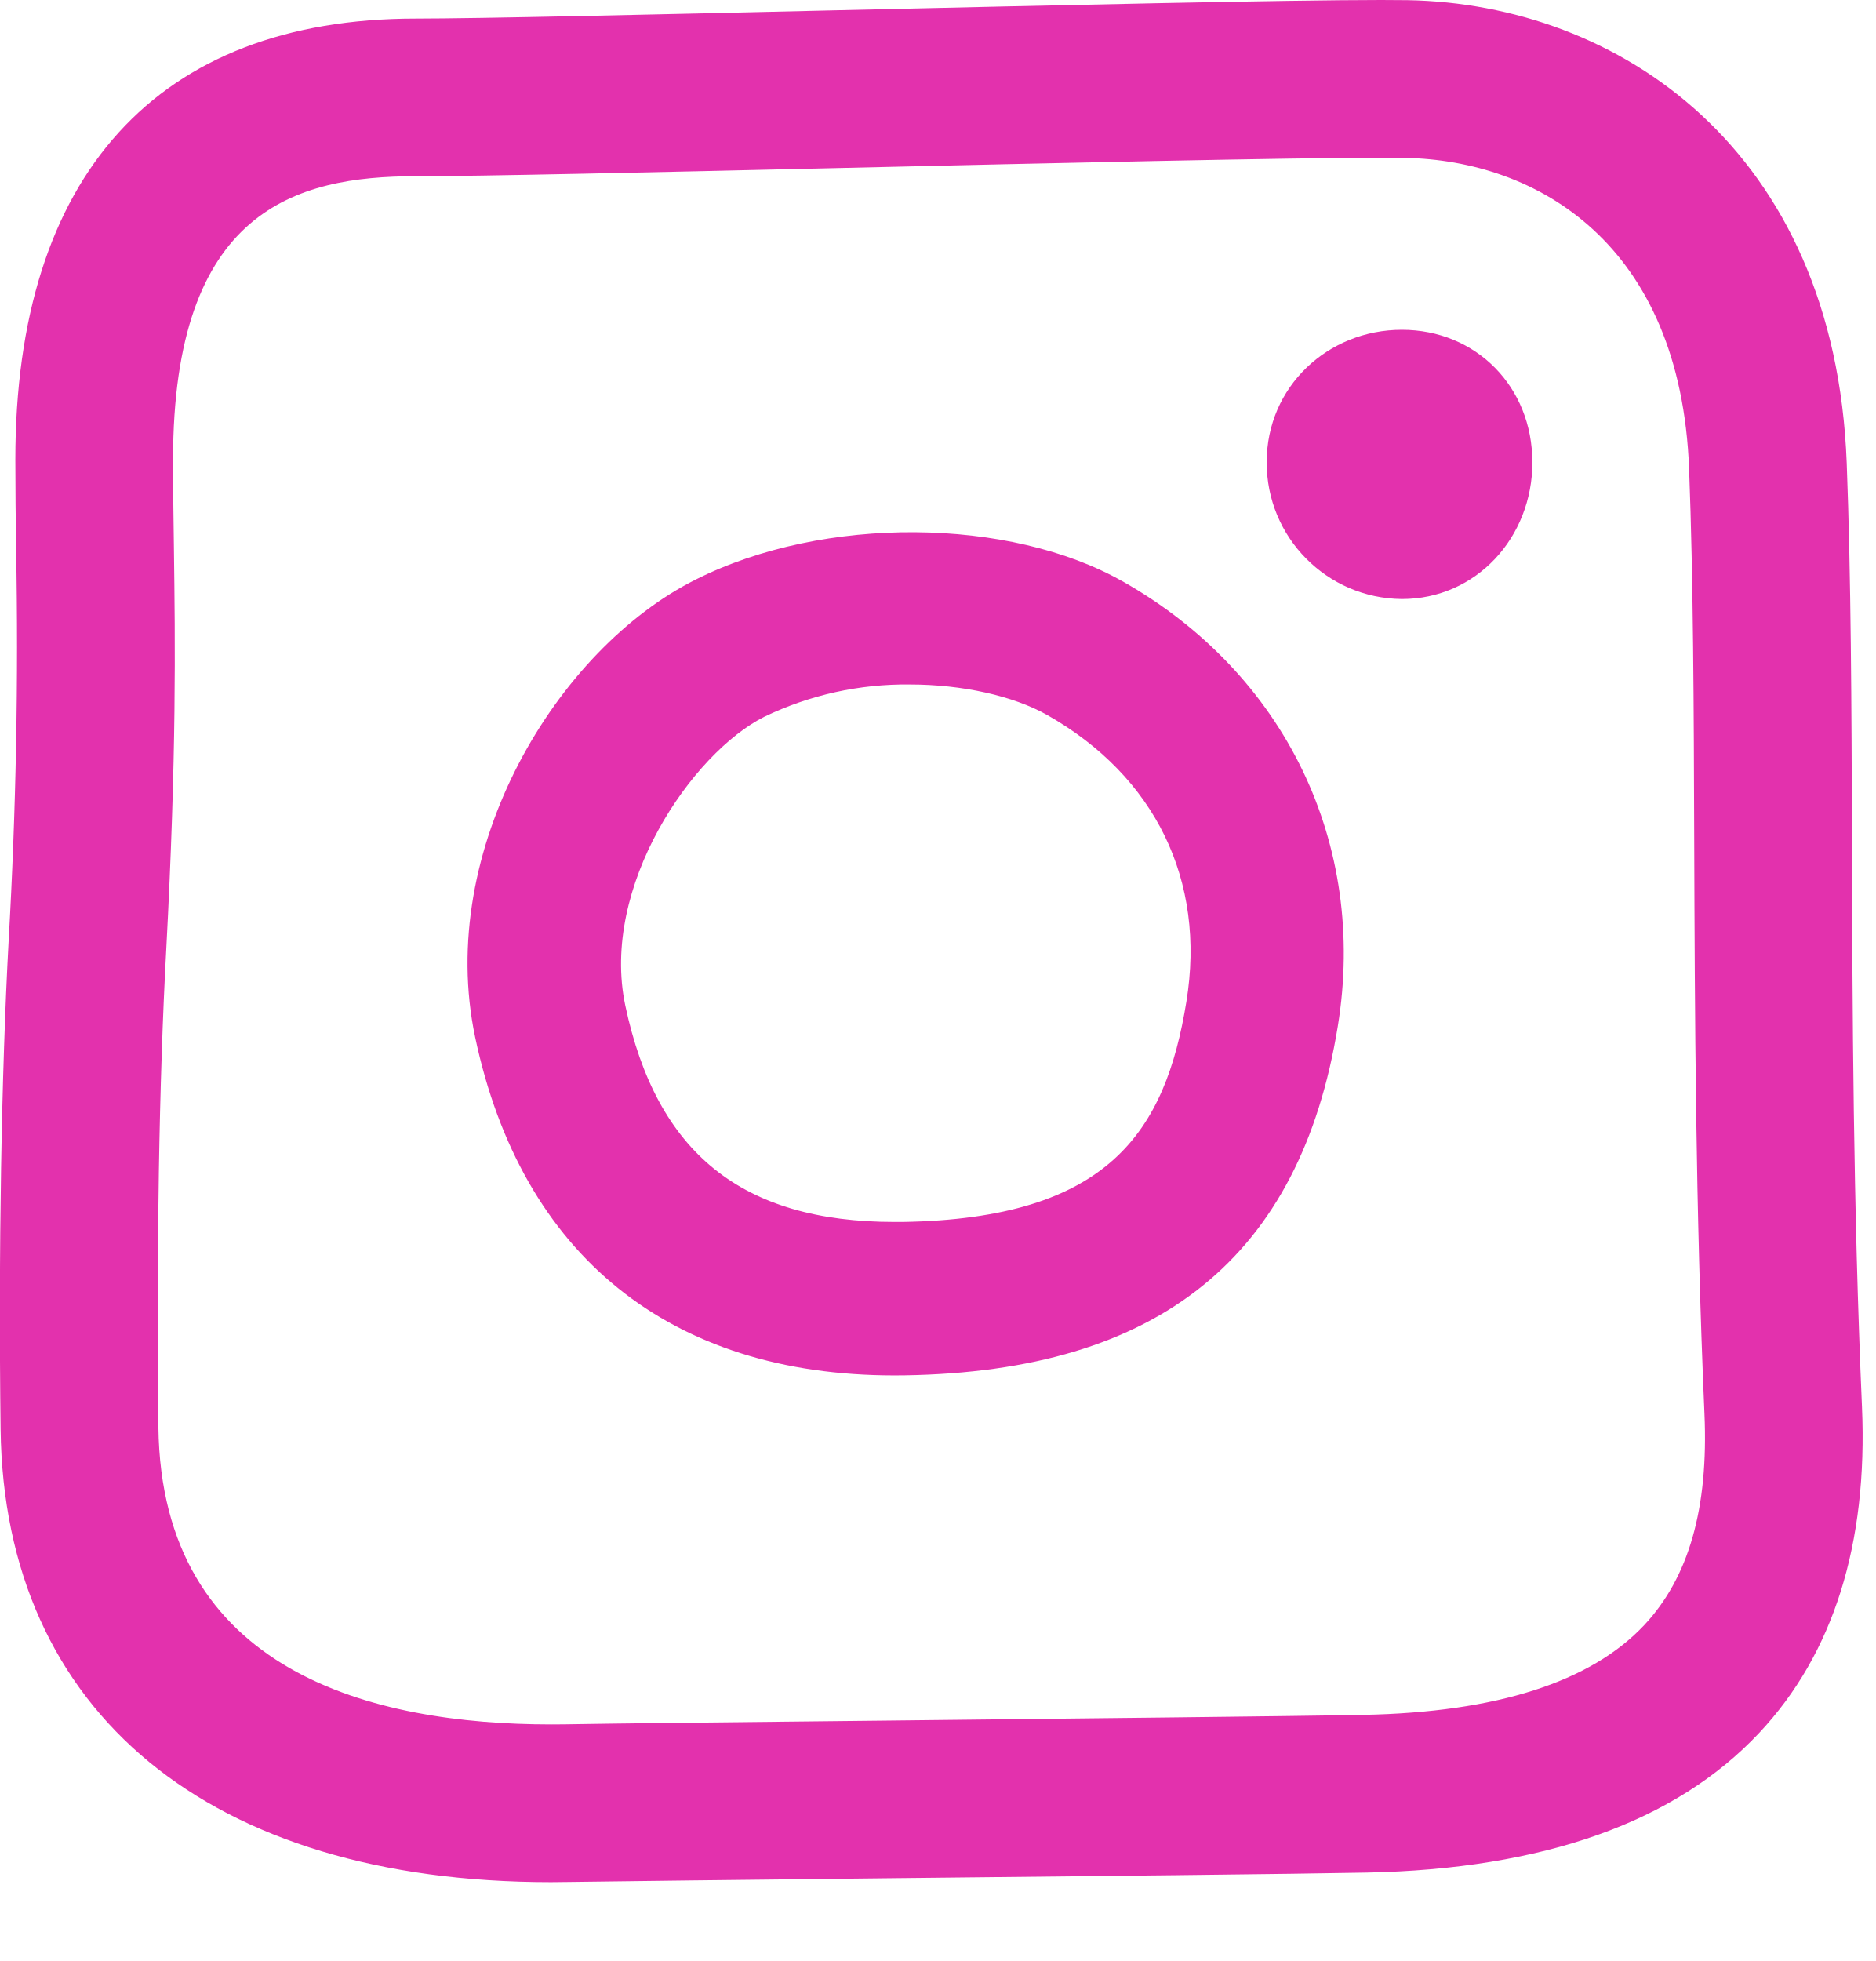
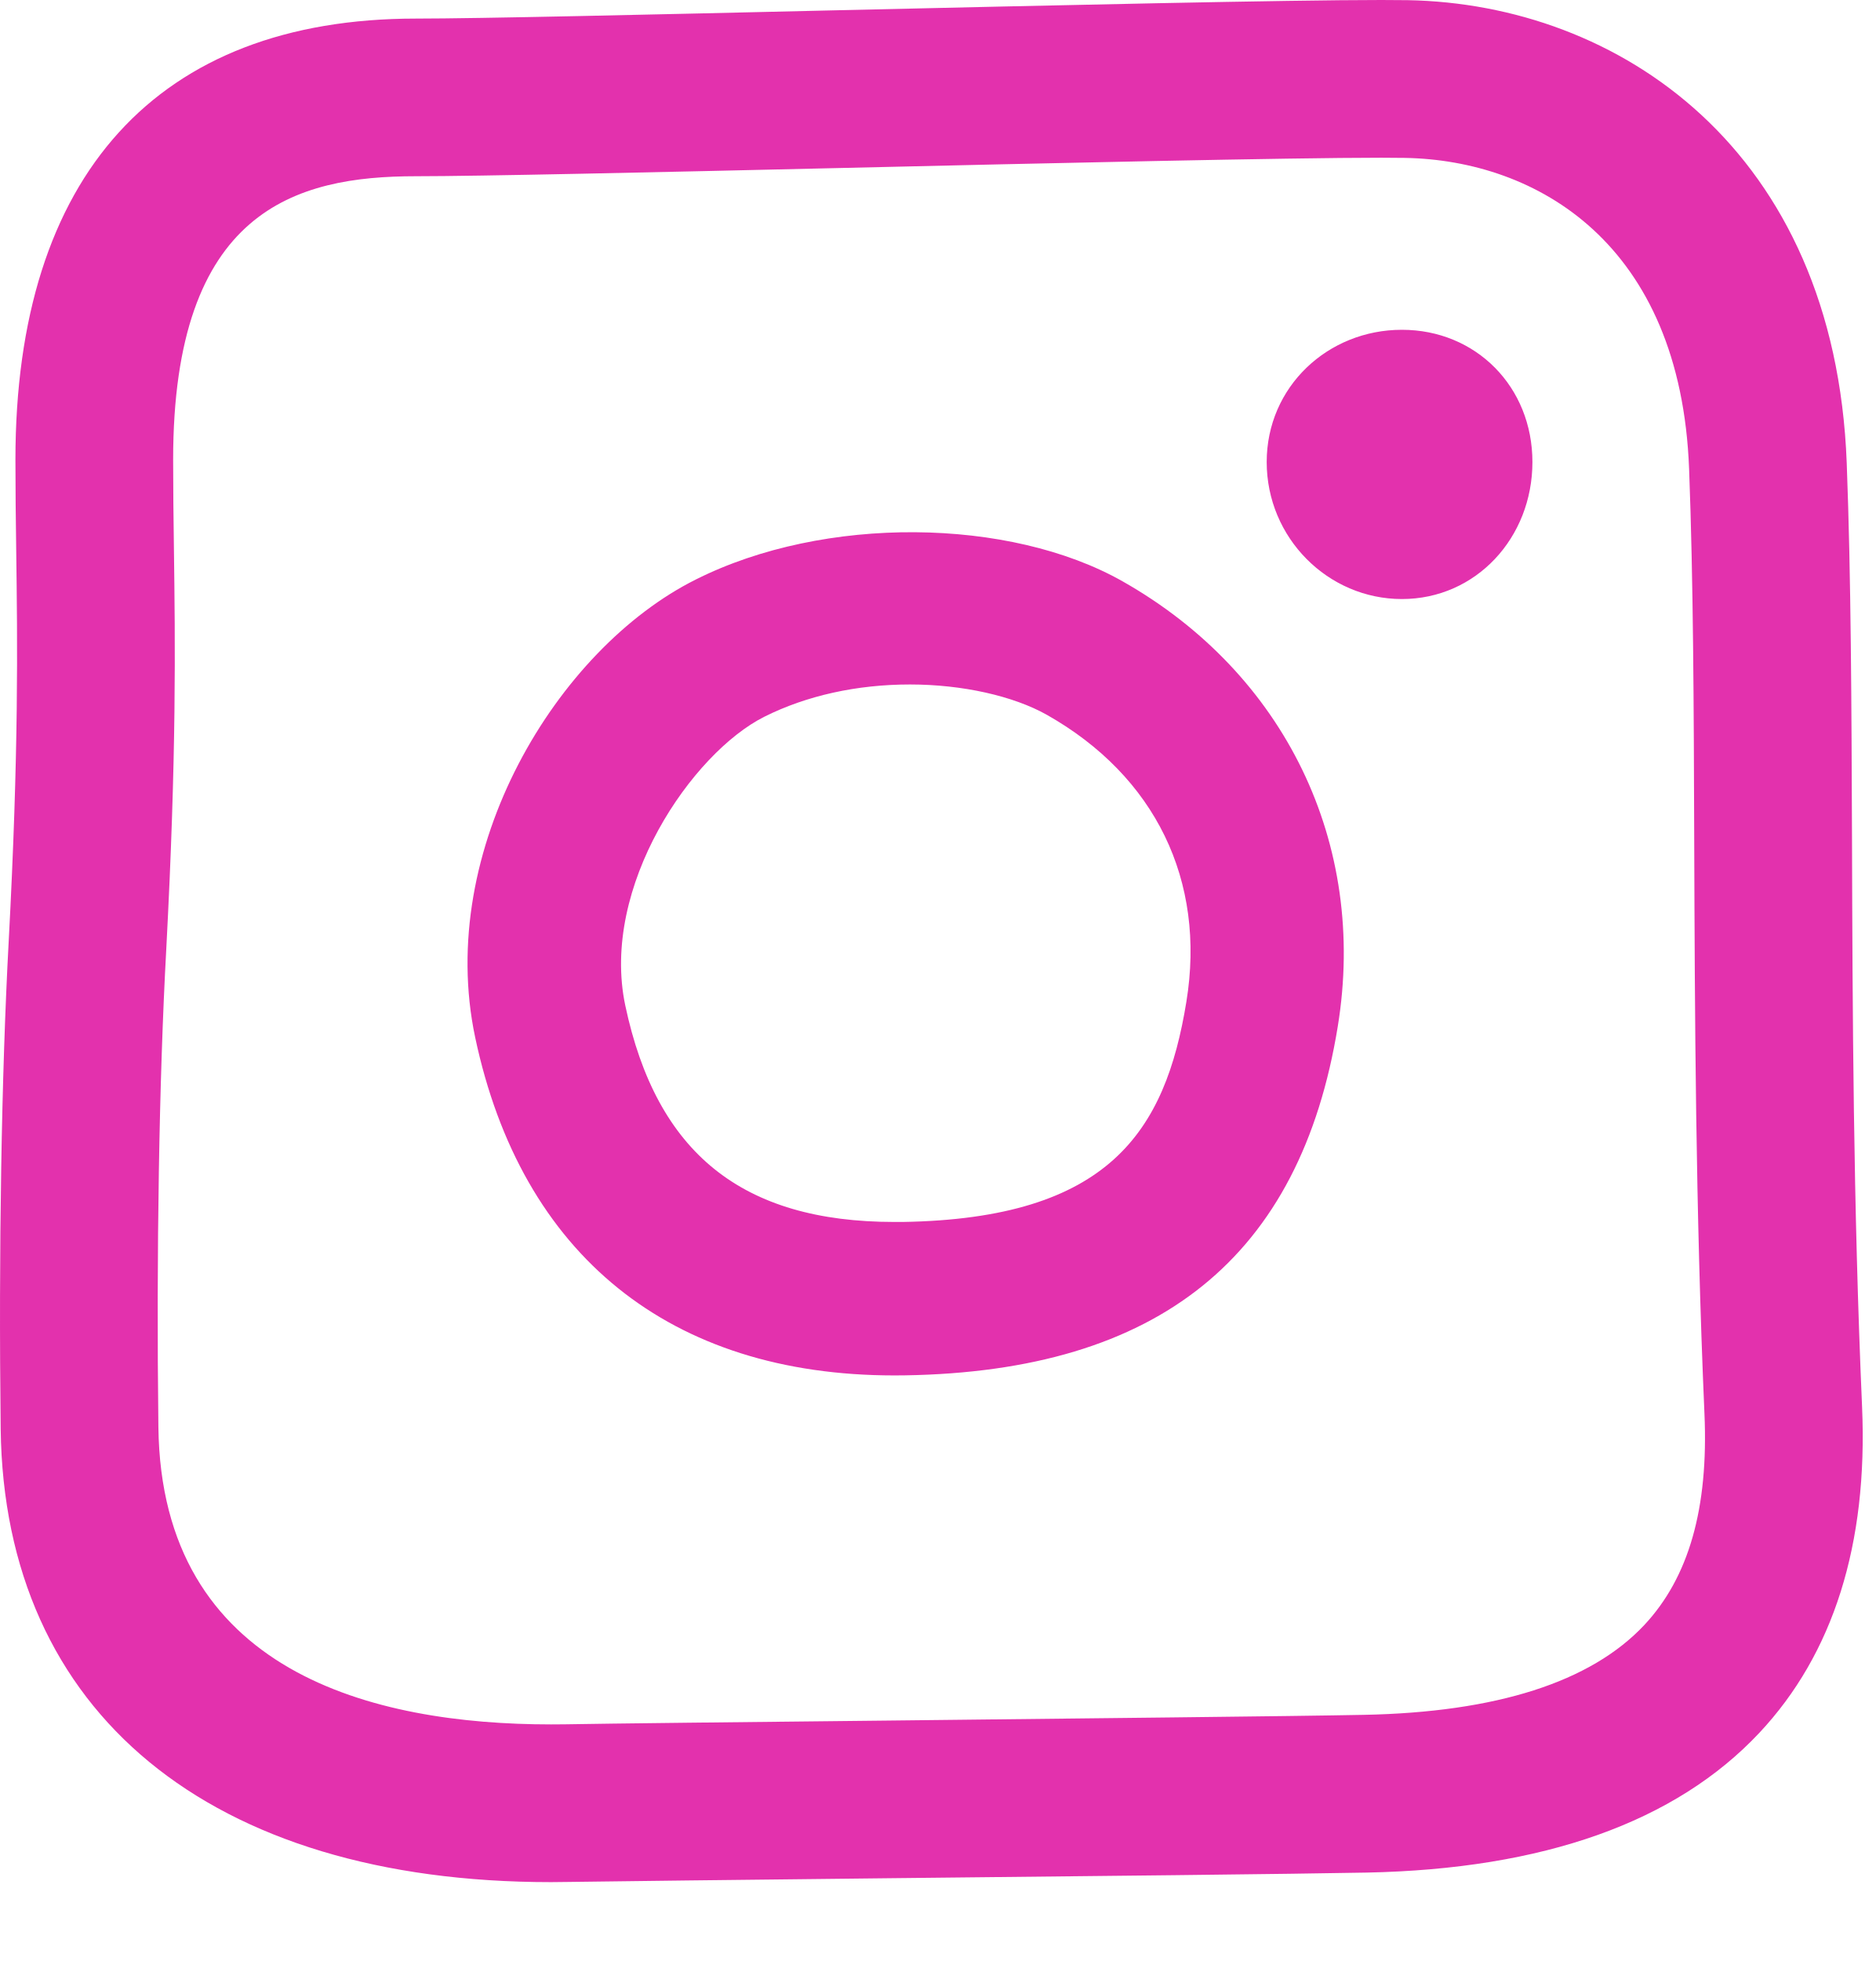
- <svg xmlns="http://www.w3.org/2000/svg" width="22" height="23" viewBox="0 0 22 23">
-   <path d="M17.976 5.419c0 .888-.662 1.607-1.531 1.607a1.6 1.6 0 0 1-1.586-1.607c0-.882.717-1.551 1.586-1.551.869 0 1.53.669 1.53 1.551m-4.058 6.329c-.247 1.523-.908 2.545-3.33 2.584h-.095c-1.787 0-2.79-.807-3.157-2.538-.296-1.397.786-2.965 1.632-3.388a3.832 3.832 0 0 1 1.708-.378c.612 0 1.212.134 1.607.357 1.27.719 1.866 1.944 1.635 3.363m-.75-4.93c-1.322-.749-3.496-.779-5.005-.021-1.627.813-3.055 3.165-2.588 5.37.542 2.557 2.288 3.965 4.918 3.965l.124-.001c2.977-.048 4.638-1.387 5.077-4.094.349-2.14-.618-4.14-2.525-5.219m6.12 12.242c-.628.669-1.736 1.023-3.293 1.053-.8.016-3.325.042-5.575.067-1.73.018-3.297.035-3.798.044l-.158.001c-2.082 0-4.571-.605-4.606-3.487-.025-2.043.009-4.083.092-5.598.122-2.304.105-3.588.09-4.722a70.572 70.572 0 0 1-.01-1.027c0-2.929 1.44-3.324 2.848-3.324.73 0 2.793-.046 5-.097 2.453-.057 5.233-.12 6.326-.12l.276.002c1.546.027 3.234 1.001 3.334 3.649.05 1.313.055 2.792.06 4.358.007 2.015.015 4.299.12 6.721.049 1.11-.183 1.921-.706 2.48m2.437-9.206c-.006-1.583-.011-3.079-.062-4.423-.14-3.689-2.687-5.385-5.15-5.429L16.204 0C15.09 0 12.42.061 9.837.12 7.648.171 5.6.218 4.878.218 1.848.218.18 2.055.18 5.391c0 .354.004.696.009 1.051a60.7 60.7 0 0 1-.088 4.599c-.084 1.553-.12 3.638-.094 5.72.04 3.327 2.454 5.314 6.456 5.314l.189-.002c.5-.008 2.063-.025 3.787-.044 2.256-.023 4.789-.05 5.59-.066 2.076-.041 3.625-.592 4.607-1.638.87-.927 1.276-2.215 1.206-3.825-.104-2.386-.112-4.649-.118-6.646" fill="#E331AD" fill-rule="evenodd" />
+ <svg xmlns="http://www.w3.org/2000/svg" width="22px" height="23px" viewBox="0 0 22 23" version="1.1">
+   <defs />
+   <g id="Basics" stroke="none" stroke-width="1" fill="none" fill-rule="evenodd">
+     <g id="basics/icons" transform="translate(-235, -520)" fill="#E331AD">
+       <g id="icon" transform="translate(179, 487)">
+         <g id="icons/instagram" transform="translate(55, 32)">
+           <path d="M18.976,6.419 C18.976,7.307 18.314,8.026 17.445,8.026 C16.576,8.026 15.859,7.307 15.859,6.419 C15.859,5.537 16.576,4.868 17.445,4.868 C18.314,4.868 18.976,5.537 18.976,6.419 M14.917,12.748 C14.67,14.271 14.009,15.293 11.587,15.332 L11.492,15.332 C9.705,15.332 8.702,14.525 8.335,12.794 C8.039,11.397 9.121,9.829 9.967,9.406 C10.46,9.159 11.051,9.028 11.675,9.028 C12.287,9.028 12.887,9.162 13.282,9.385 C14.552,10.104 15.148,11.329 14.917,12.748 M14.168,7.818 C12.845,7.069 10.671,7.039 9.162,7.797 C7.535,8.61 6.107,10.962 6.574,13.167 C7.116,15.724 8.862,17.132 11.492,17.132 L11.616,17.131 C14.593,17.083 16.254,15.744 16.693,13.037 C17.042,10.897 16.075,8.897 14.168,7.818 M20.288,20.06 C19.66,20.729 18.552,21.083 16.995,21.113 C16.196,21.129 13.67,21.155 11.42,21.18 C9.691,21.198 8.123,21.215 7.622,21.224 L7.464,21.225 C5.382,21.225 2.893,20.62 2.858,17.738 C2.833,15.695 2.867,13.655 2.95,12.14 C3.072,9.836 3.055,8.552 3.04,7.418 C3.035,7.07 3.031,6.737 3.031,6.391 C3.031,3.462 4.47,3.067 5.878,3.067 C6.608,3.067 8.671,3.021 10.878,2.97 C13.331,2.913 16.111,2.85 17.204,2.85 L17.48,2.852 C19.026,2.879 20.714,3.853 20.814,6.501 C20.864,7.814 20.869,9.293 20.874,10.859 C20.881,12.874 20.889,15.158 20.994,17.58 C21.043,18.69 20.811,19.501 20.288,20.06 M22.725,10.854 C22.719,9.271 22.714,7.775 22.663,6.431 C22.524,2.742 19.976,1.046 17.514,1.002 L17.204,1 C16.09,1 13.419,1.061 10.836,1.12 C8.648,1.171 6.601,1.218 5.878,1.218 C2.849,1.218 1.181,3.055 1.181,6.391 C1.181,6.745 1.185,7.087 1.19,7.442 C1.205,8.547 1.221,9.799 1.102,12.041 C1.018,13.594 0.983,15.679 1.008,17.761 C1.049,21.088 3.462,23.075 7.464,23.075 L7.653,23.073 C8.153,23.065 9.716,23.048 11.44,23.029 C13.696,23.006 16.229,22.979 17.031,22.963 C19.106,22.922 20.655,22.371 21.637,21.325 C22.507,20.398 22.913,19.11 22.843,17.5 C22.739,15.114 22.731,12.851 22.725,10.854" id="instagram" />
+         </g>
+       </g>
+     </g>
+   </g>
</svg>
